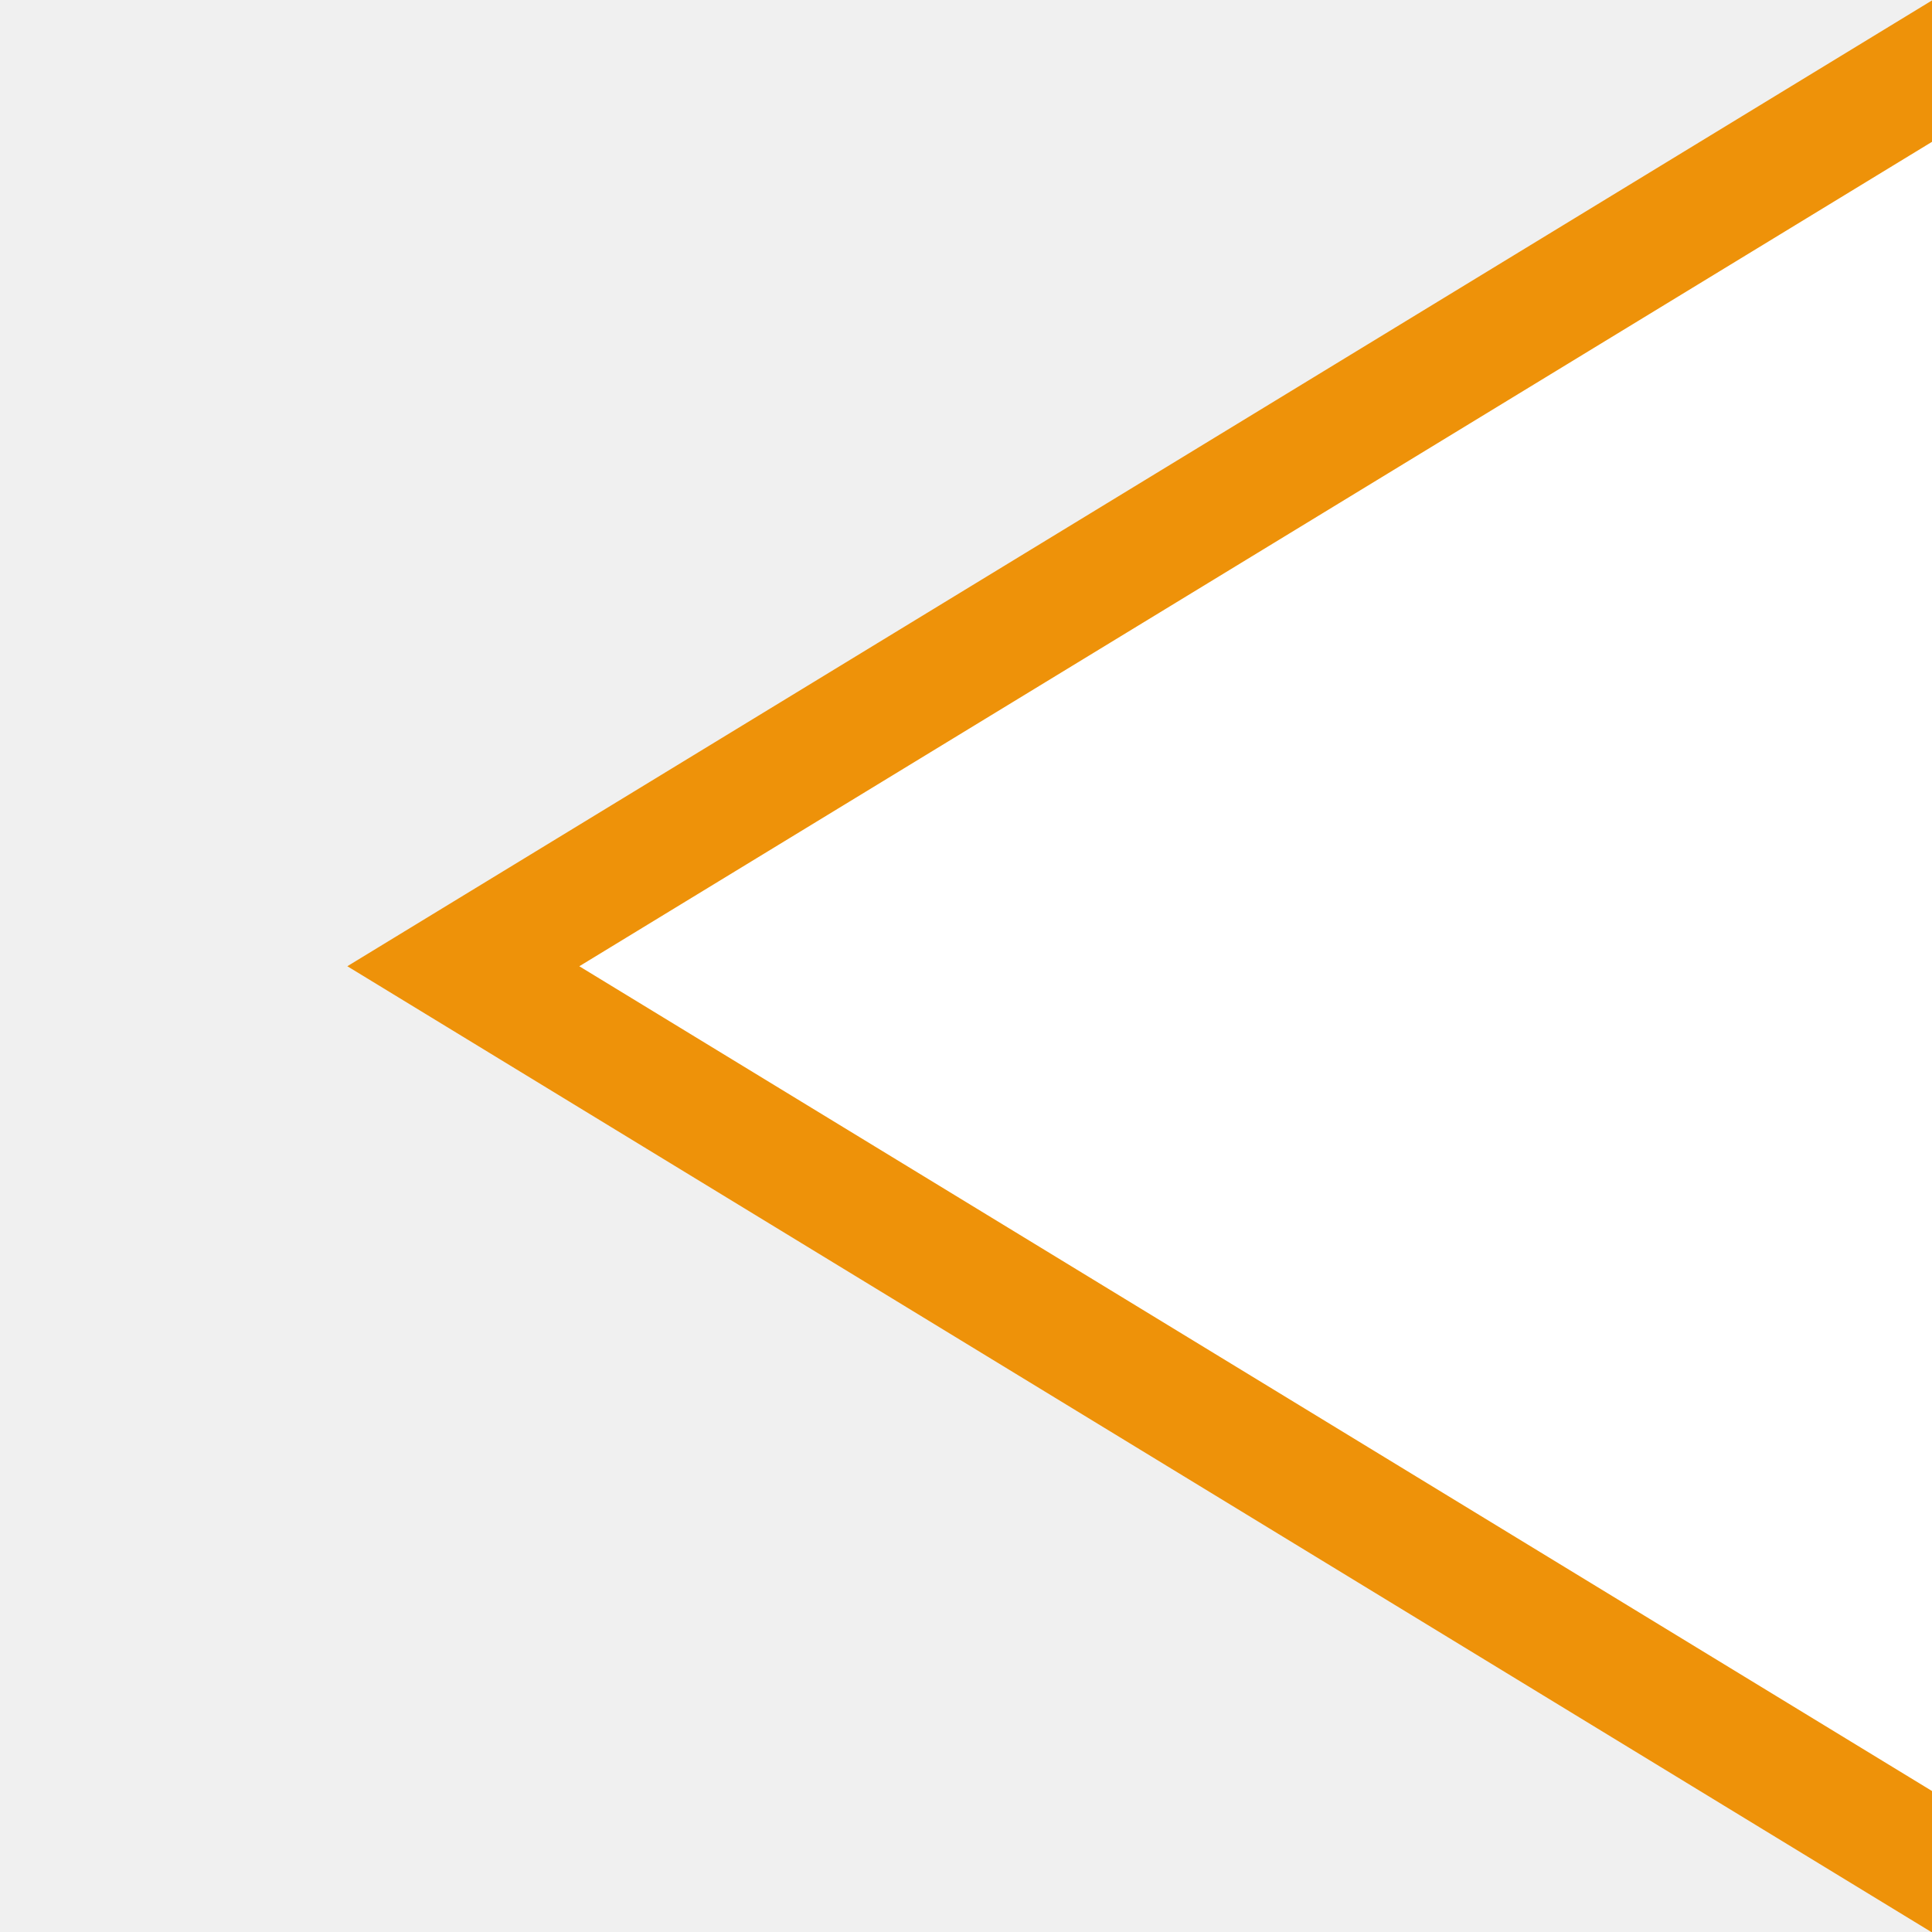
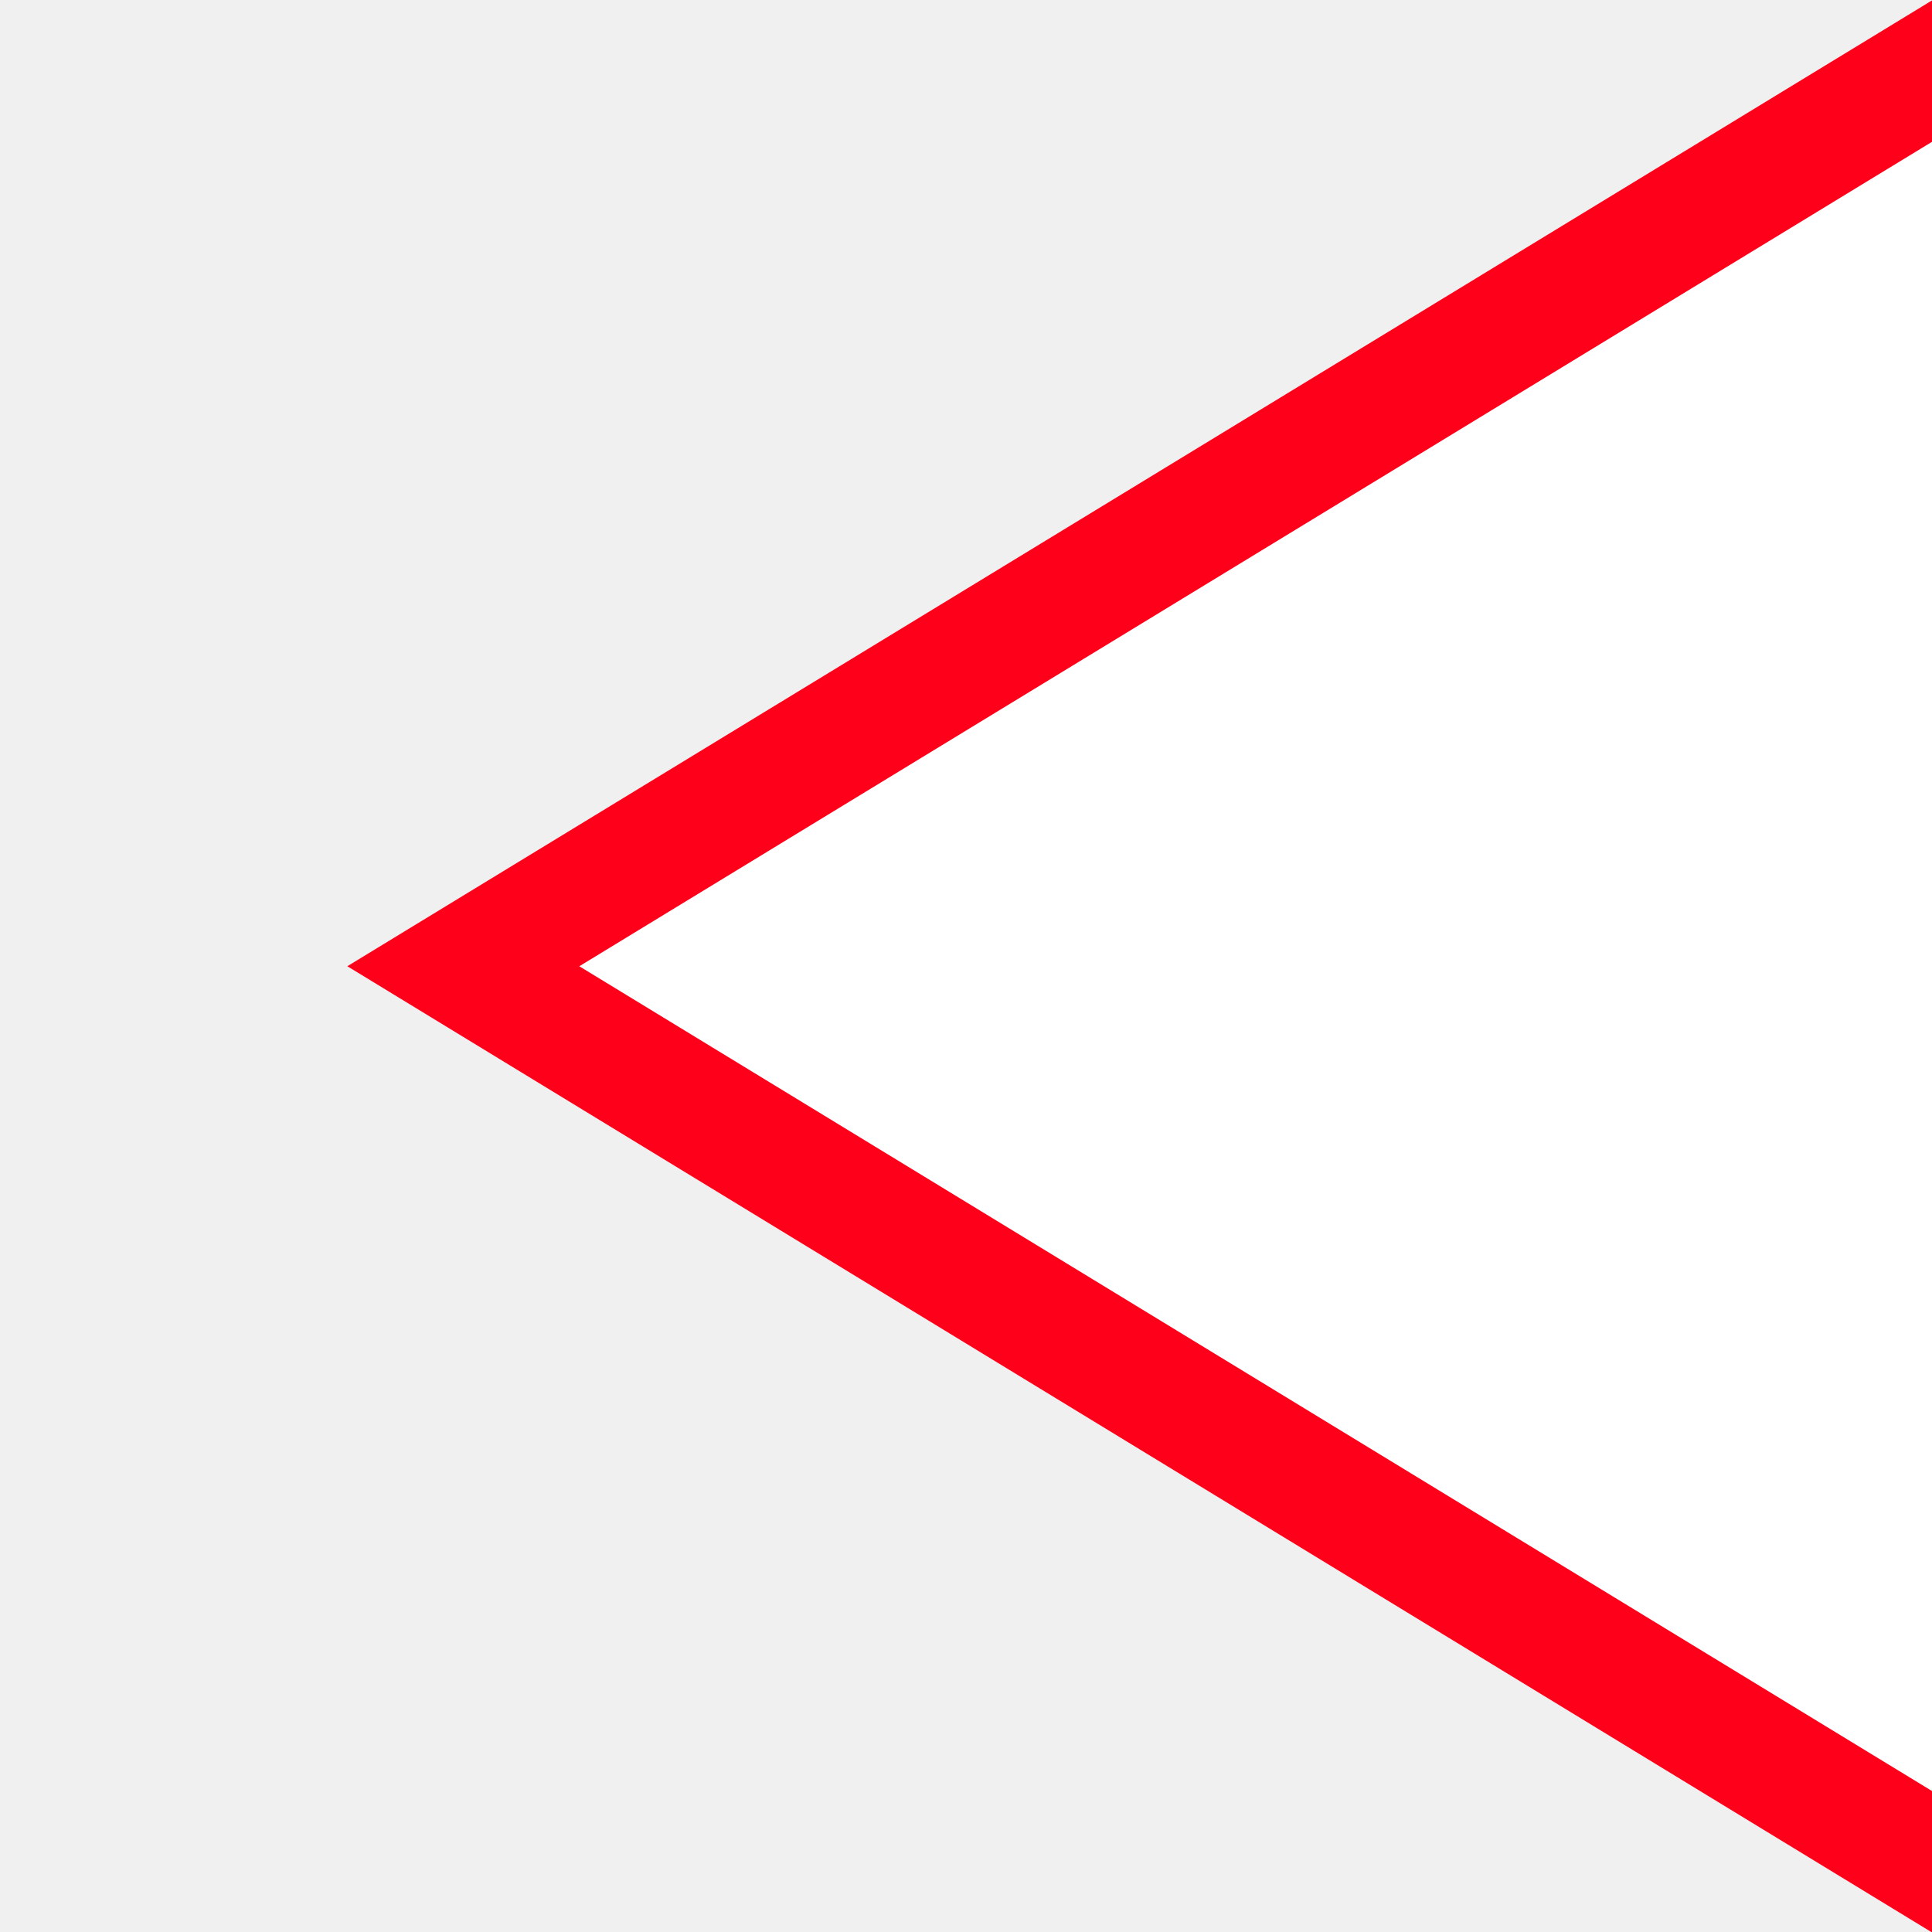
<svg xmlns="http://www.w3.org/2000/svg" width="16" height="16">
  <g>
    <path d="M16.013 15.441l-12.105-7.431 12.103-7.727z" fill="#fff" />
-     <path d="M16.264 15.579l-12.427-7.577 12.432-7.577" stroke="#ee9209" fill="none" />
+     <path d="M16.264 15.579l-12.427-7.577 12.432-7.577" stroke="#FF001B" fill="none" />
  </g>
</svg>
